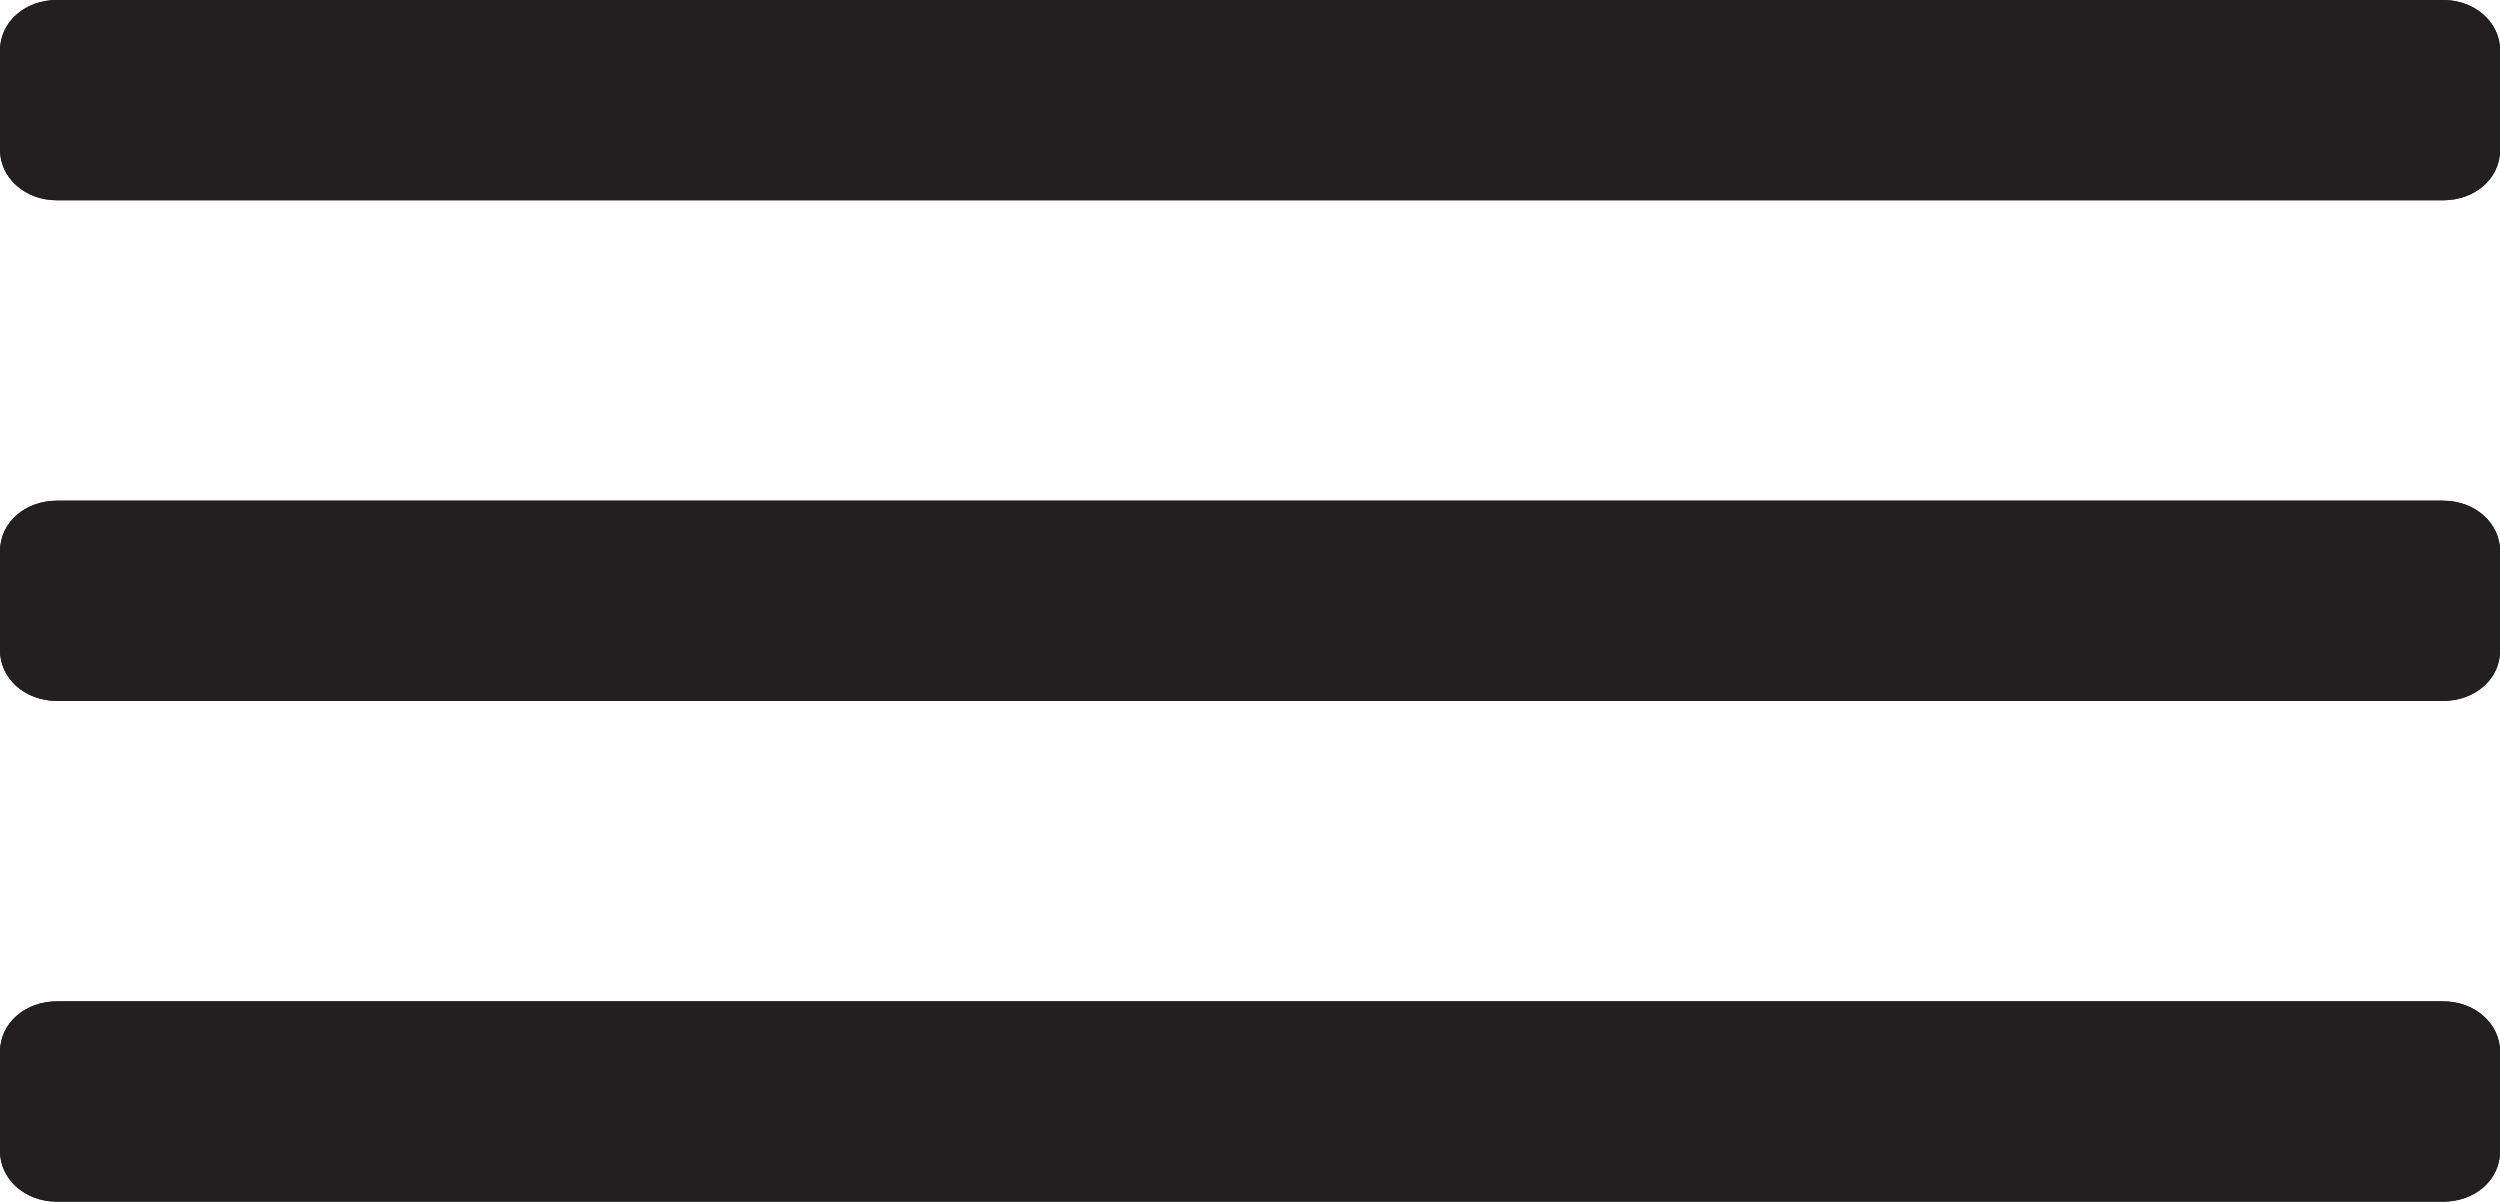
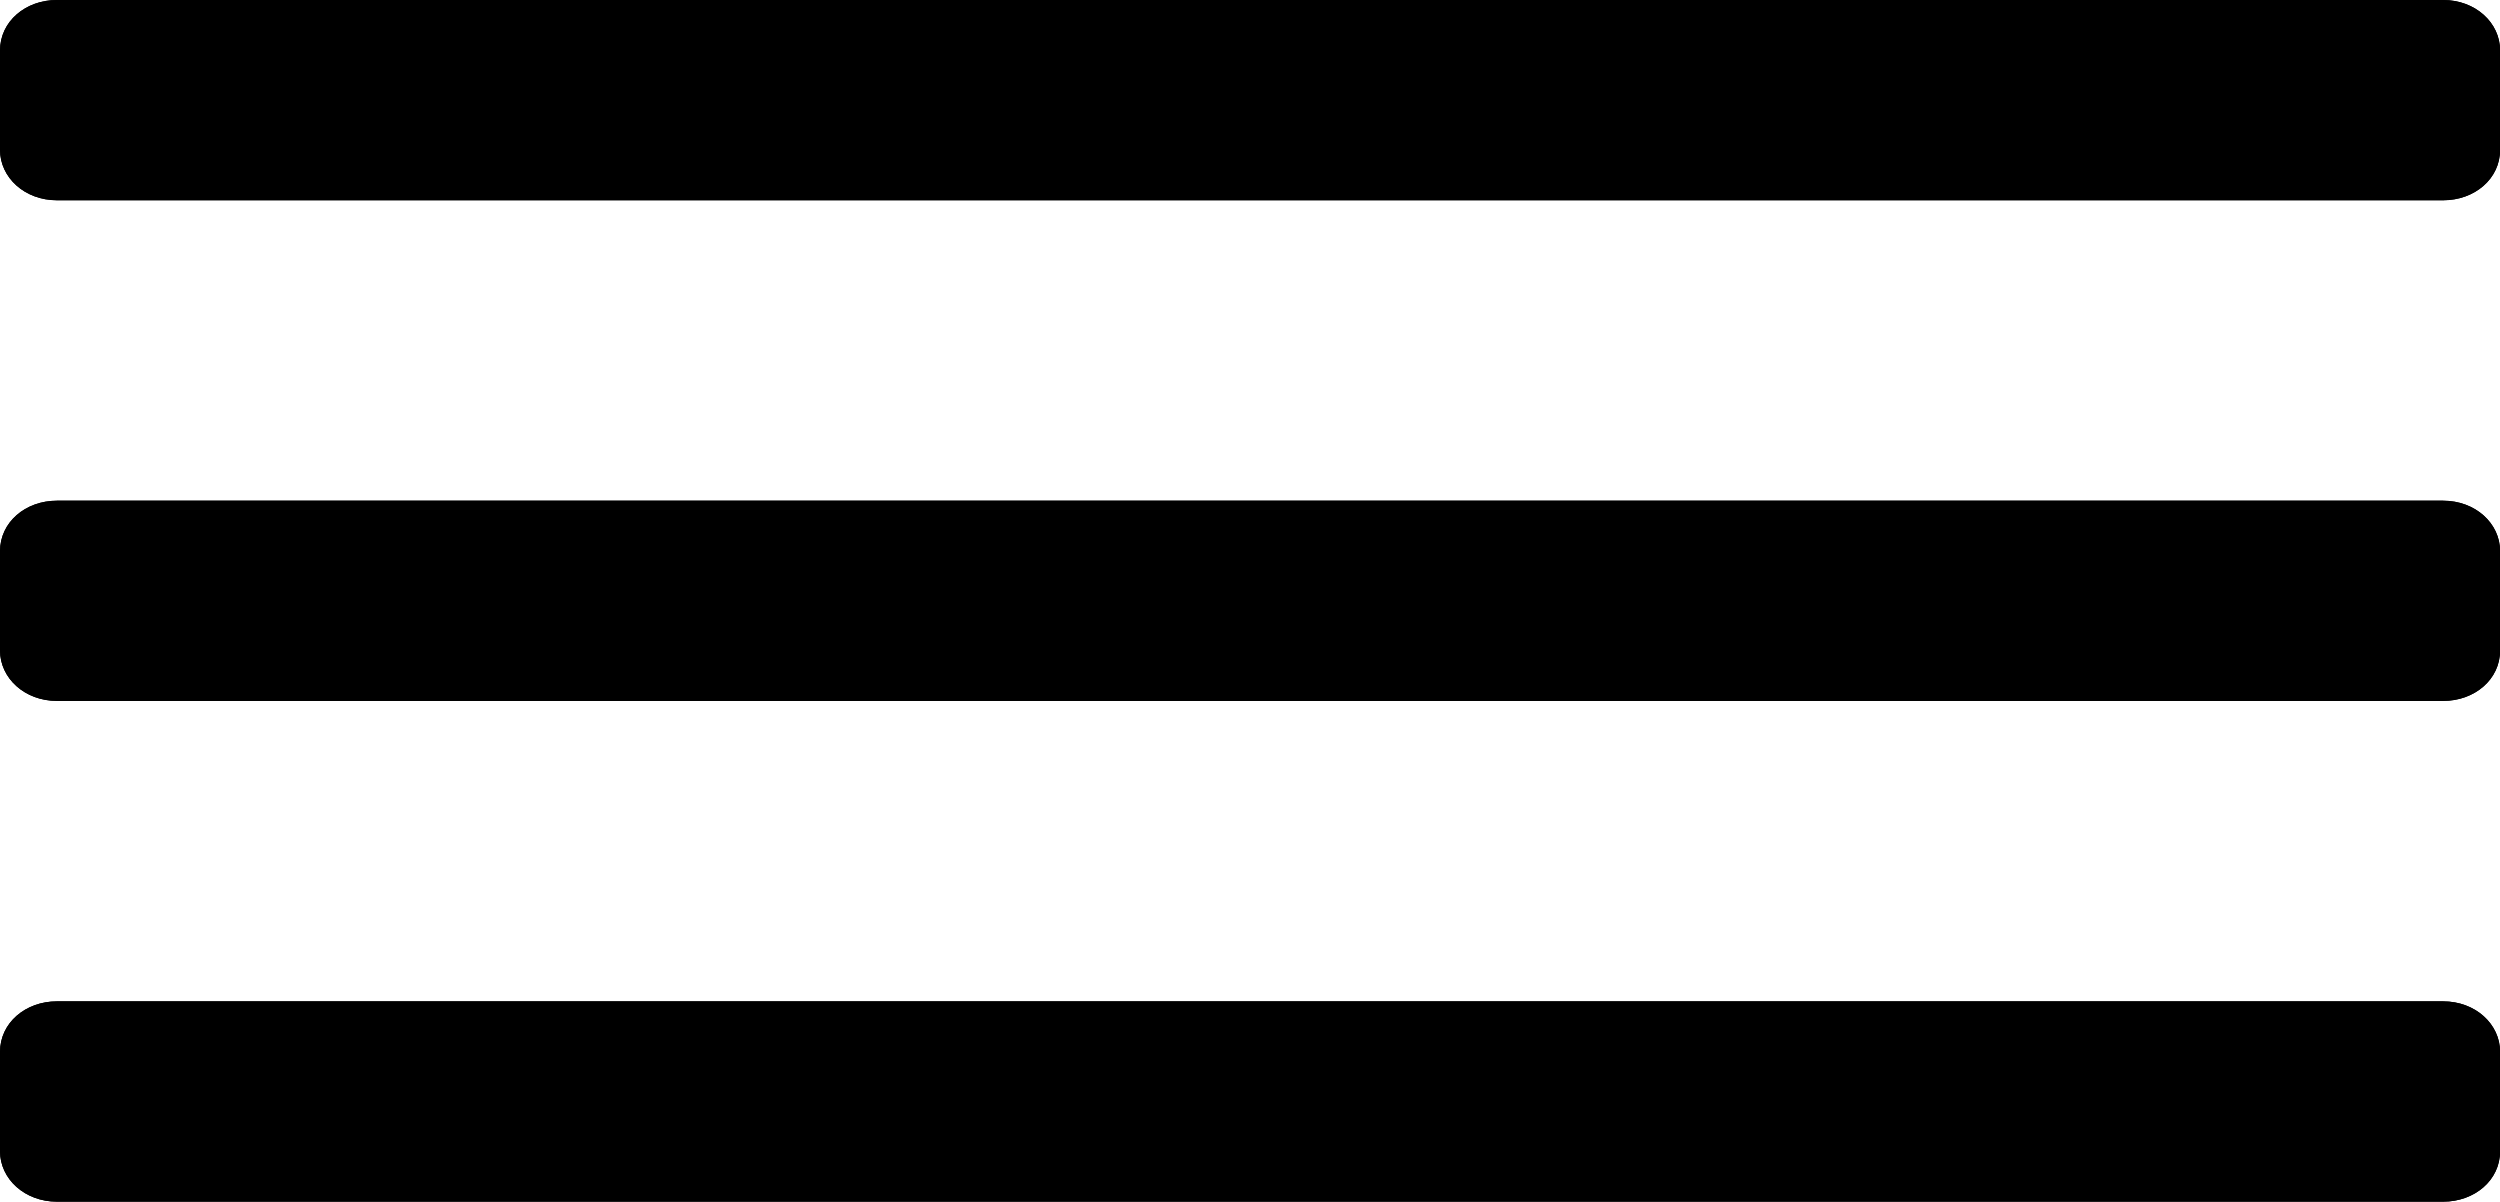
<svg xmlns="http://www.w3.org/2000/svg" version="1.0" id="Layer_1" x="0px" y="0px" width="49.945px" height="24.007px" viewBox="0 0 49.945 24.007" enable-background="new 0 0 49.945 24.007" xml:space="preserve">
  <g id="miu">
    <g id="editor_list_view_hambuger_menu_glyph">
      <g>
-         <path id="path-1" fill="#231F20" d="M1.137,0C0.51,0,0,0.428,0,1.01v1.981c0,0.558,0.494,1.01,1.138,1.01h47.671     c0.628,0,1.138-0.428,1.138-1.01V1.01c0-0.558-0.494-1.01-1.138-1.01H1.137z M1.137,10.003C0.51,10.003,0,10.431,0,11.013v1.98     c0,0.557,0.494,1.01,1.138,1.01h47.671c0.628,0,1.138-0.428,1.138-1.01v-1.98c0-0.558-0.494-1.01-1.138-1.01H1.137z      M1.137,20.005C0.51,20.005,0,20.434,0,21.016v1.981c0,0.557,0.494,1.01,1.138,1.01h47.671c0.628,0,1.138-0.428,1.138-1.01     v-1.981c0-0.558-0.494-1.011-1.138-1.011H1.137z" />
+         <path id="path-1" d="M1.137,0C0.51,0,0,0.428,0,1.01v1.981c0,0.558,0.494,1.01,1.138,1.01h47.671     c0.628,0,1.138-0.428,1.138-1.01V1.01c0-0.558-0.494-1.01-1.138-1.01H1.137z M1.137,10.003C0.51,10.003,0,10.431,0,11.013v1.98     c0,0.557,0.494,1.01,1.138,1.01h47.671c0.628,0,1.138-0.428,1.138-1.01v-1.98c0-0.558-0.494-1.01-1.138-1.01H1.137z      M1.137,20.005C0.51,20.005,0,20.434,0,21.016v1.981c0,0.557,0.494,1.01,1.138,1.01h47.671c0.628,0,1.138-0.428,1.138-1.01     v-1.981c0-0.558-0.494-1.011-1.138-1.011H1.137z" />
      </g>
      <g>
-         <path id="path-1_1_" fill="#231F20" d="M1.137,0C0.51,0,0,0.428,0,1.01v1.981c0,0.558,0.494,1.01,1.138,1.01h47.671     c0.628,0,1.138-0.428,1.138-1.01V1.01c0-0.558-0.494-1.01-1.138-1.01H1.137z M1.137,10.003C0.51,10.003,0,10.431,0,11.013v1.98     c0,0.557,0.494,1.01,1.138,1.01h47.671c0.628,0,1.138-0.428,1.138-1.01v-1.98c0-0.558-0.494-1.01-1.138-1.01H1.137z      M1.137,20.005C0.51,20.005,0,20.434,0,21.016v1.981c0,0.557,0.494,1.01,1.138,1.01h47.671c0.628,0,1.138-0.428,1.138-1.01     v-1.981c0-0.558-0.494-1.011-1.138-1.011H1.137z" />
+         <path id="path-1_1_" d="M1.137,0C0.51,0,0,0.428,0,1.01v1.981c0,0.558,0.494,1.01,1.138,1.01h47.671     c0.628,0,1.138-0.428,1.138-1.01V1.01c0-0.558-0.494-1.01-1.138-1.01H1.137z M1.137,10.003C0.51,10.003,0,10.431,0,11.013v1.98     c0,0.557,0.494,1.01,1.138,1.01h47.671c0.628,0,1.138-0.428,1.138-1.01v-1.98c0-0.558-0.494-1.01-1.138-1.01H1.137z      M1.137,20.005C0.51,20.005,0,20.434,0,21.016v1.981c0,0.557,0.494,1.01,1.138,1.01h47.671c0.628,0,1.138-0.428,1.138-1.01     v-1.981c0-0.558-0.494-1.011-1.138-1.011H1.137z" />
      </g>
    </g>
  </g>
</svg>
